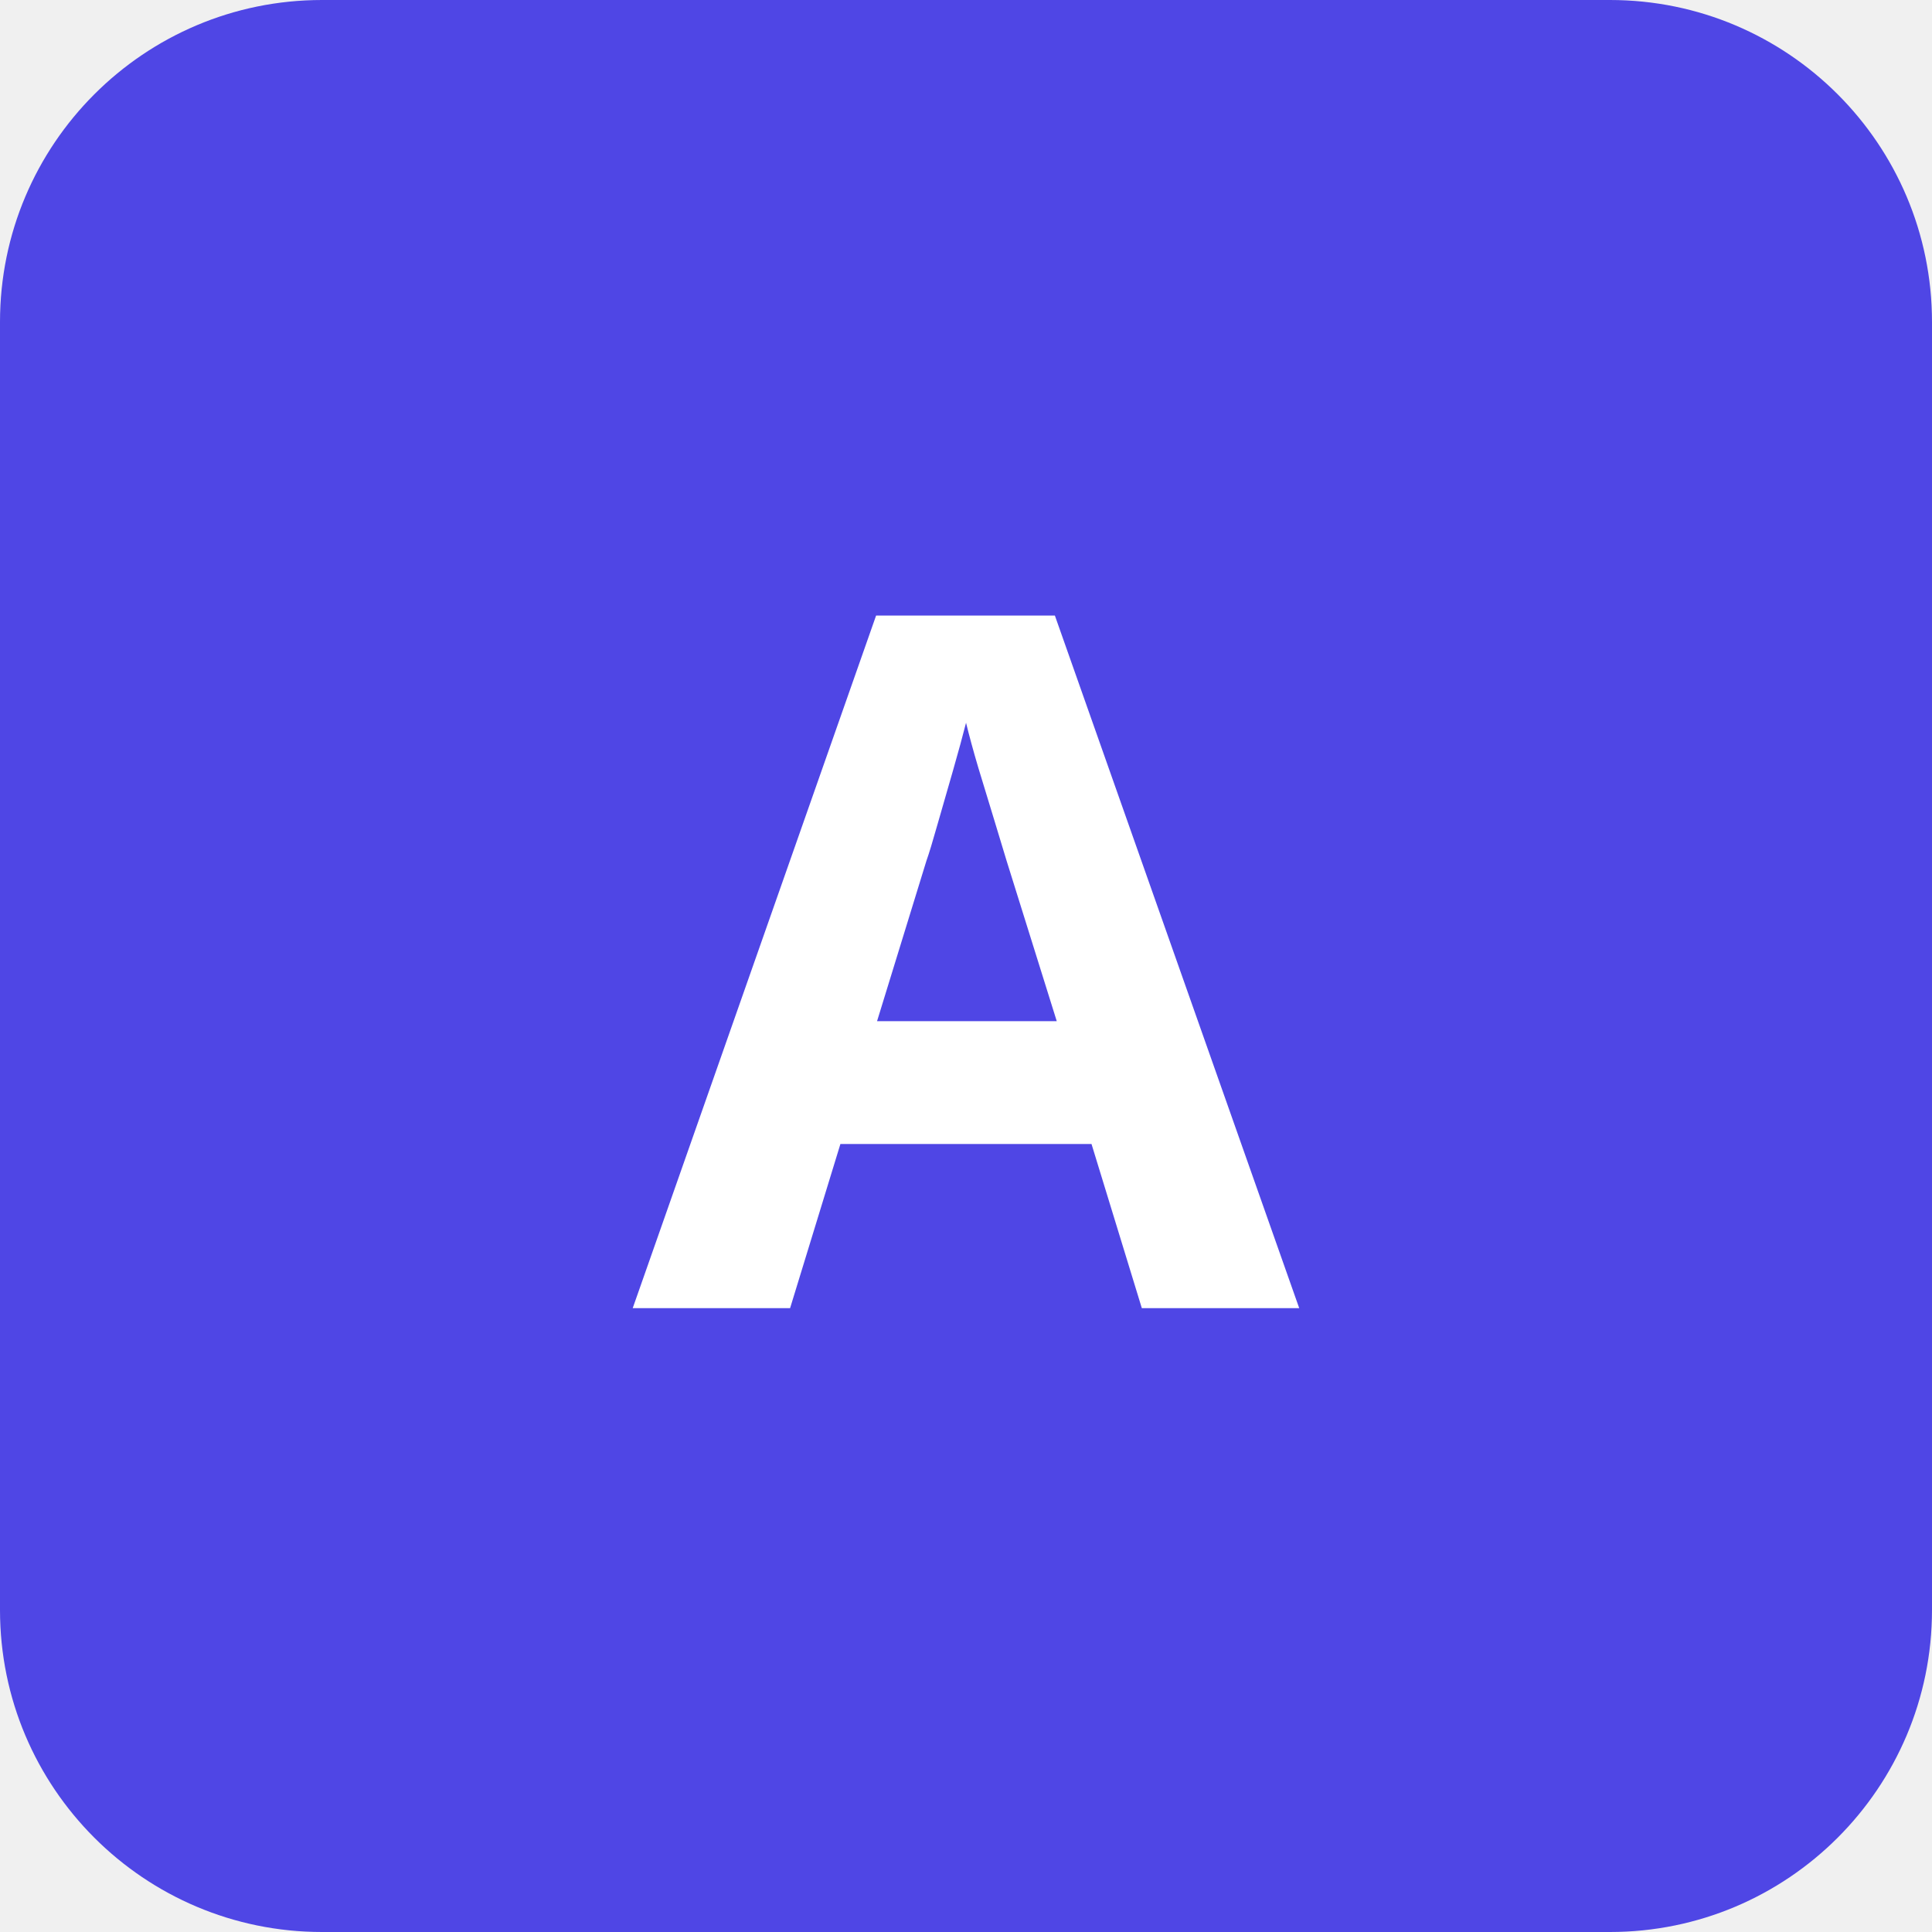
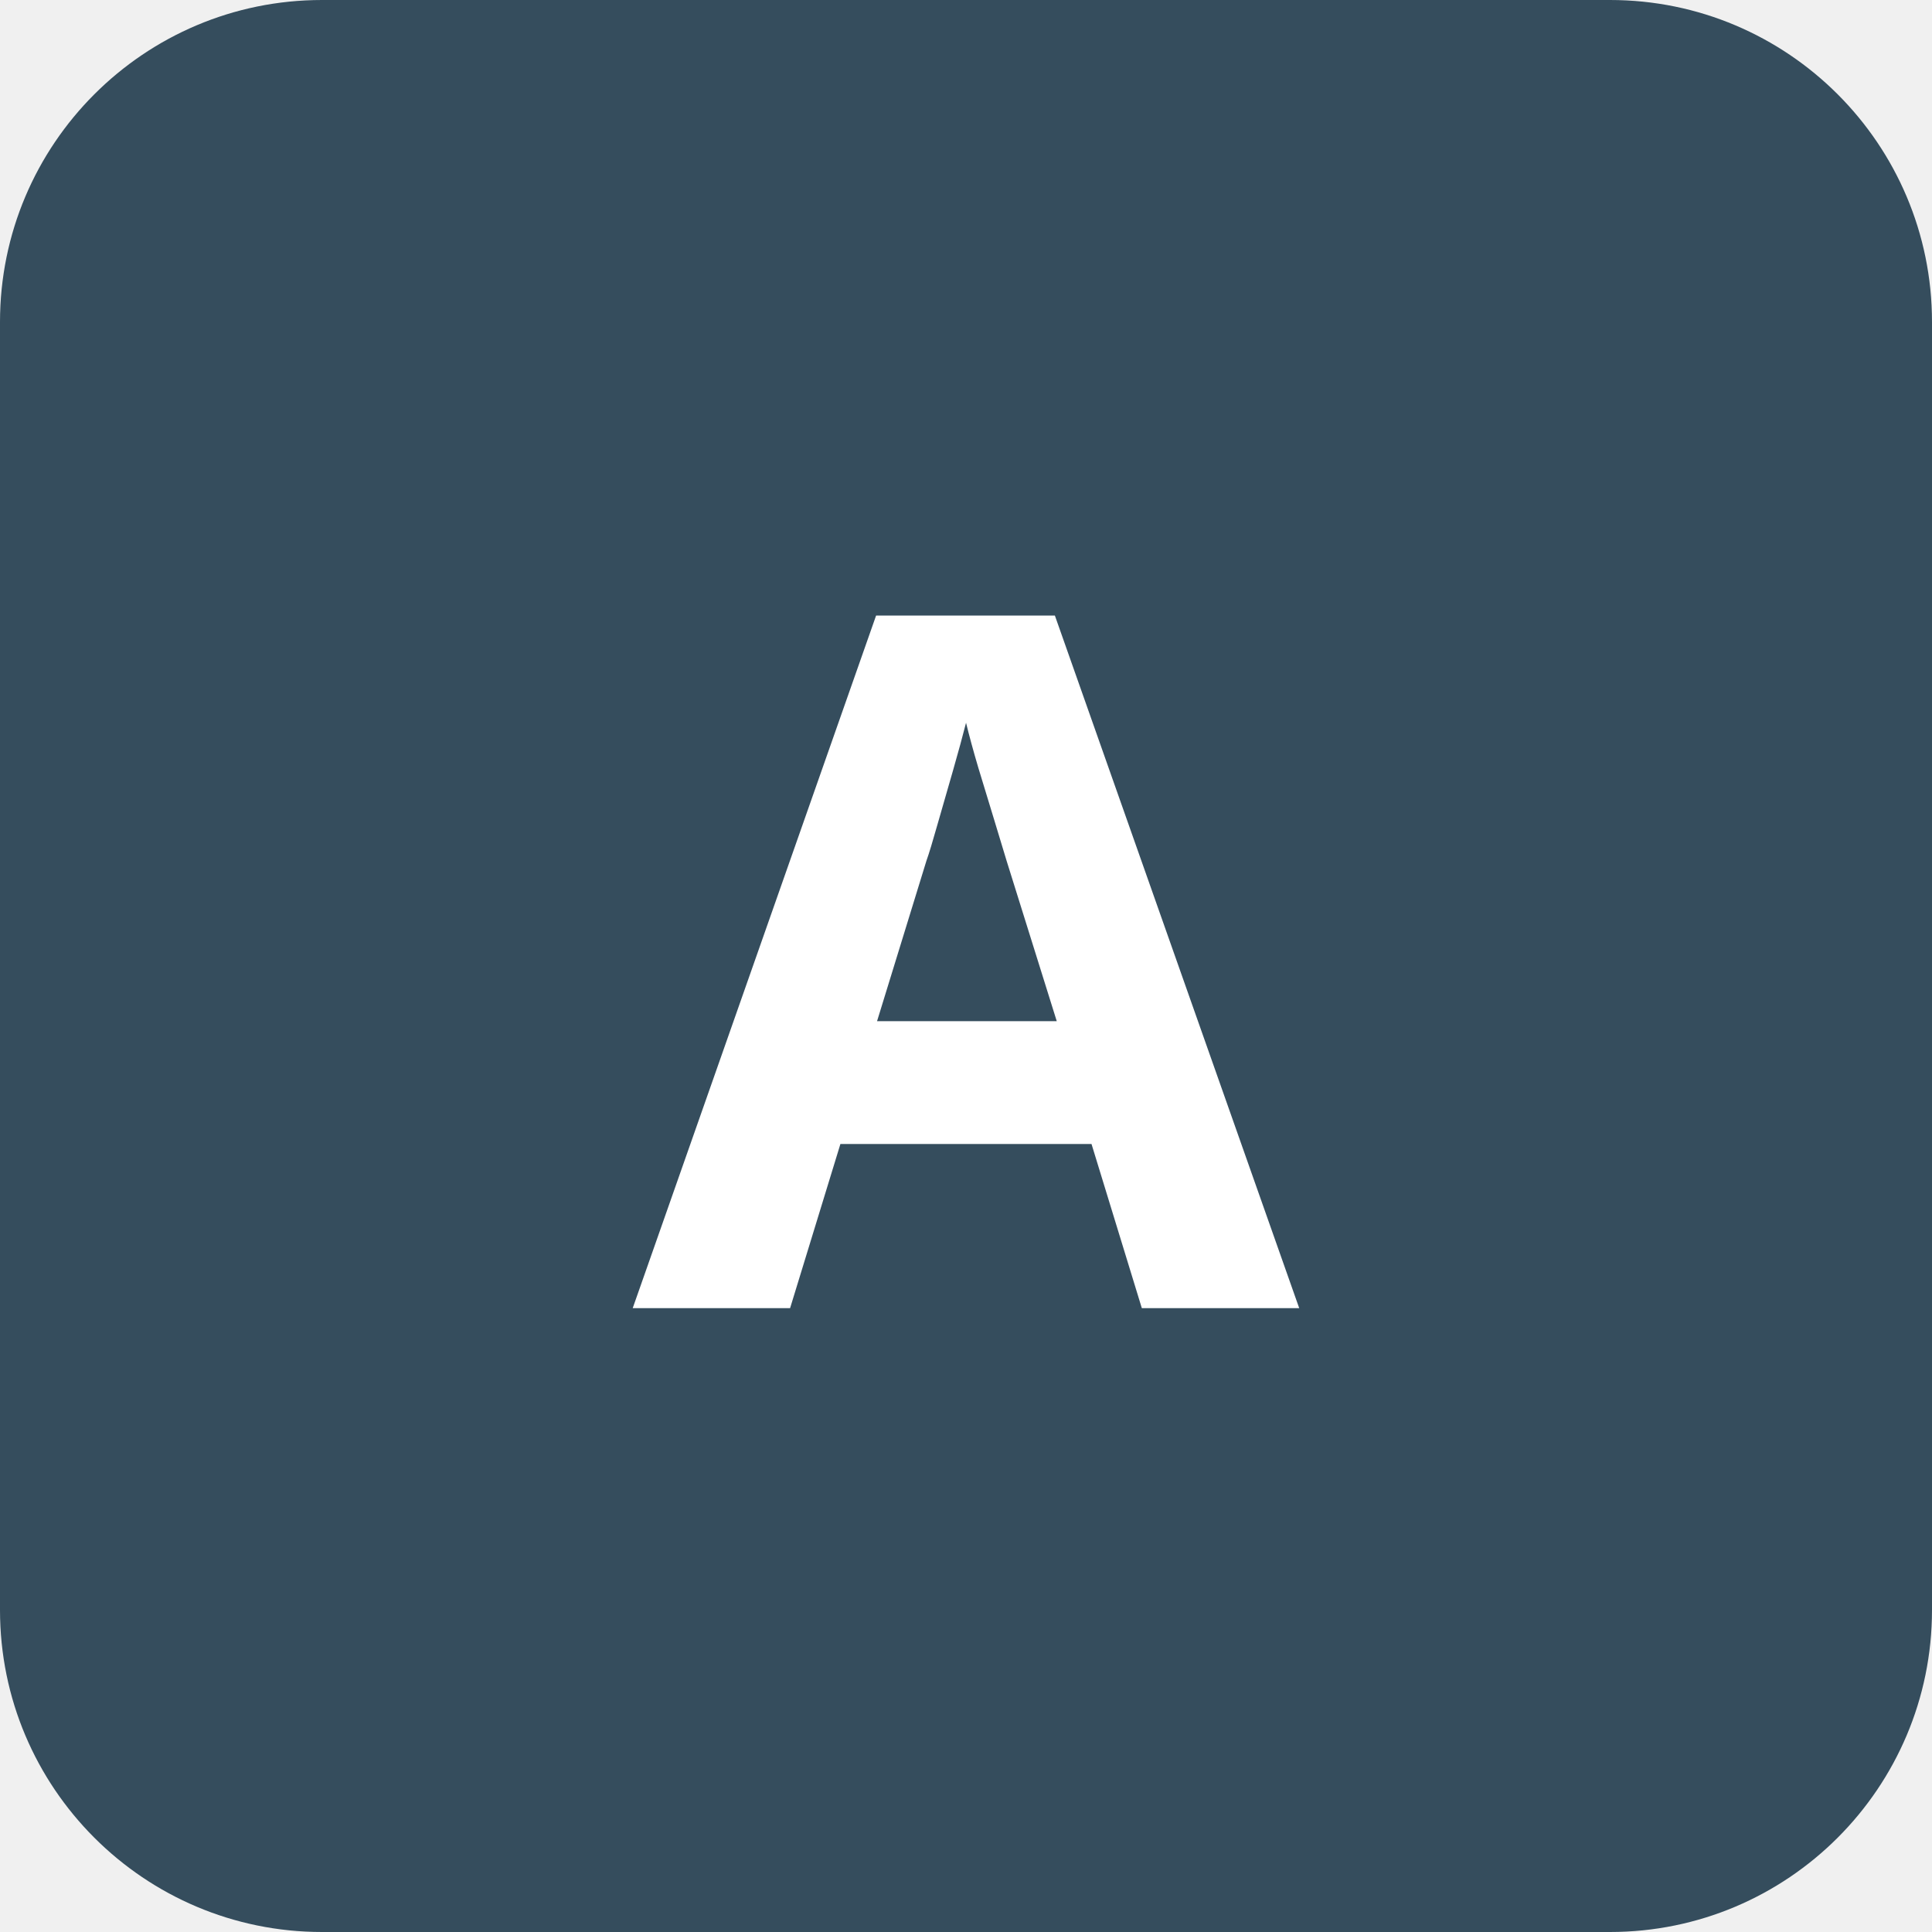
<svg xmlns="http://www.w3.org/2000/svg" width="192" height="192" viewBox="0 0 192 192">
-   <rect width="192" height="192" rx="32" fill="#4F46E5" />
+   <rect width="192" height="192" rx="32" fill="#354d5d" />
  <text x="96" y="130" font-family="system-ui, sans-serif" font-size="96" font-weight="bold" text-anchor="middle" fill="white">A</text>
</svg>
